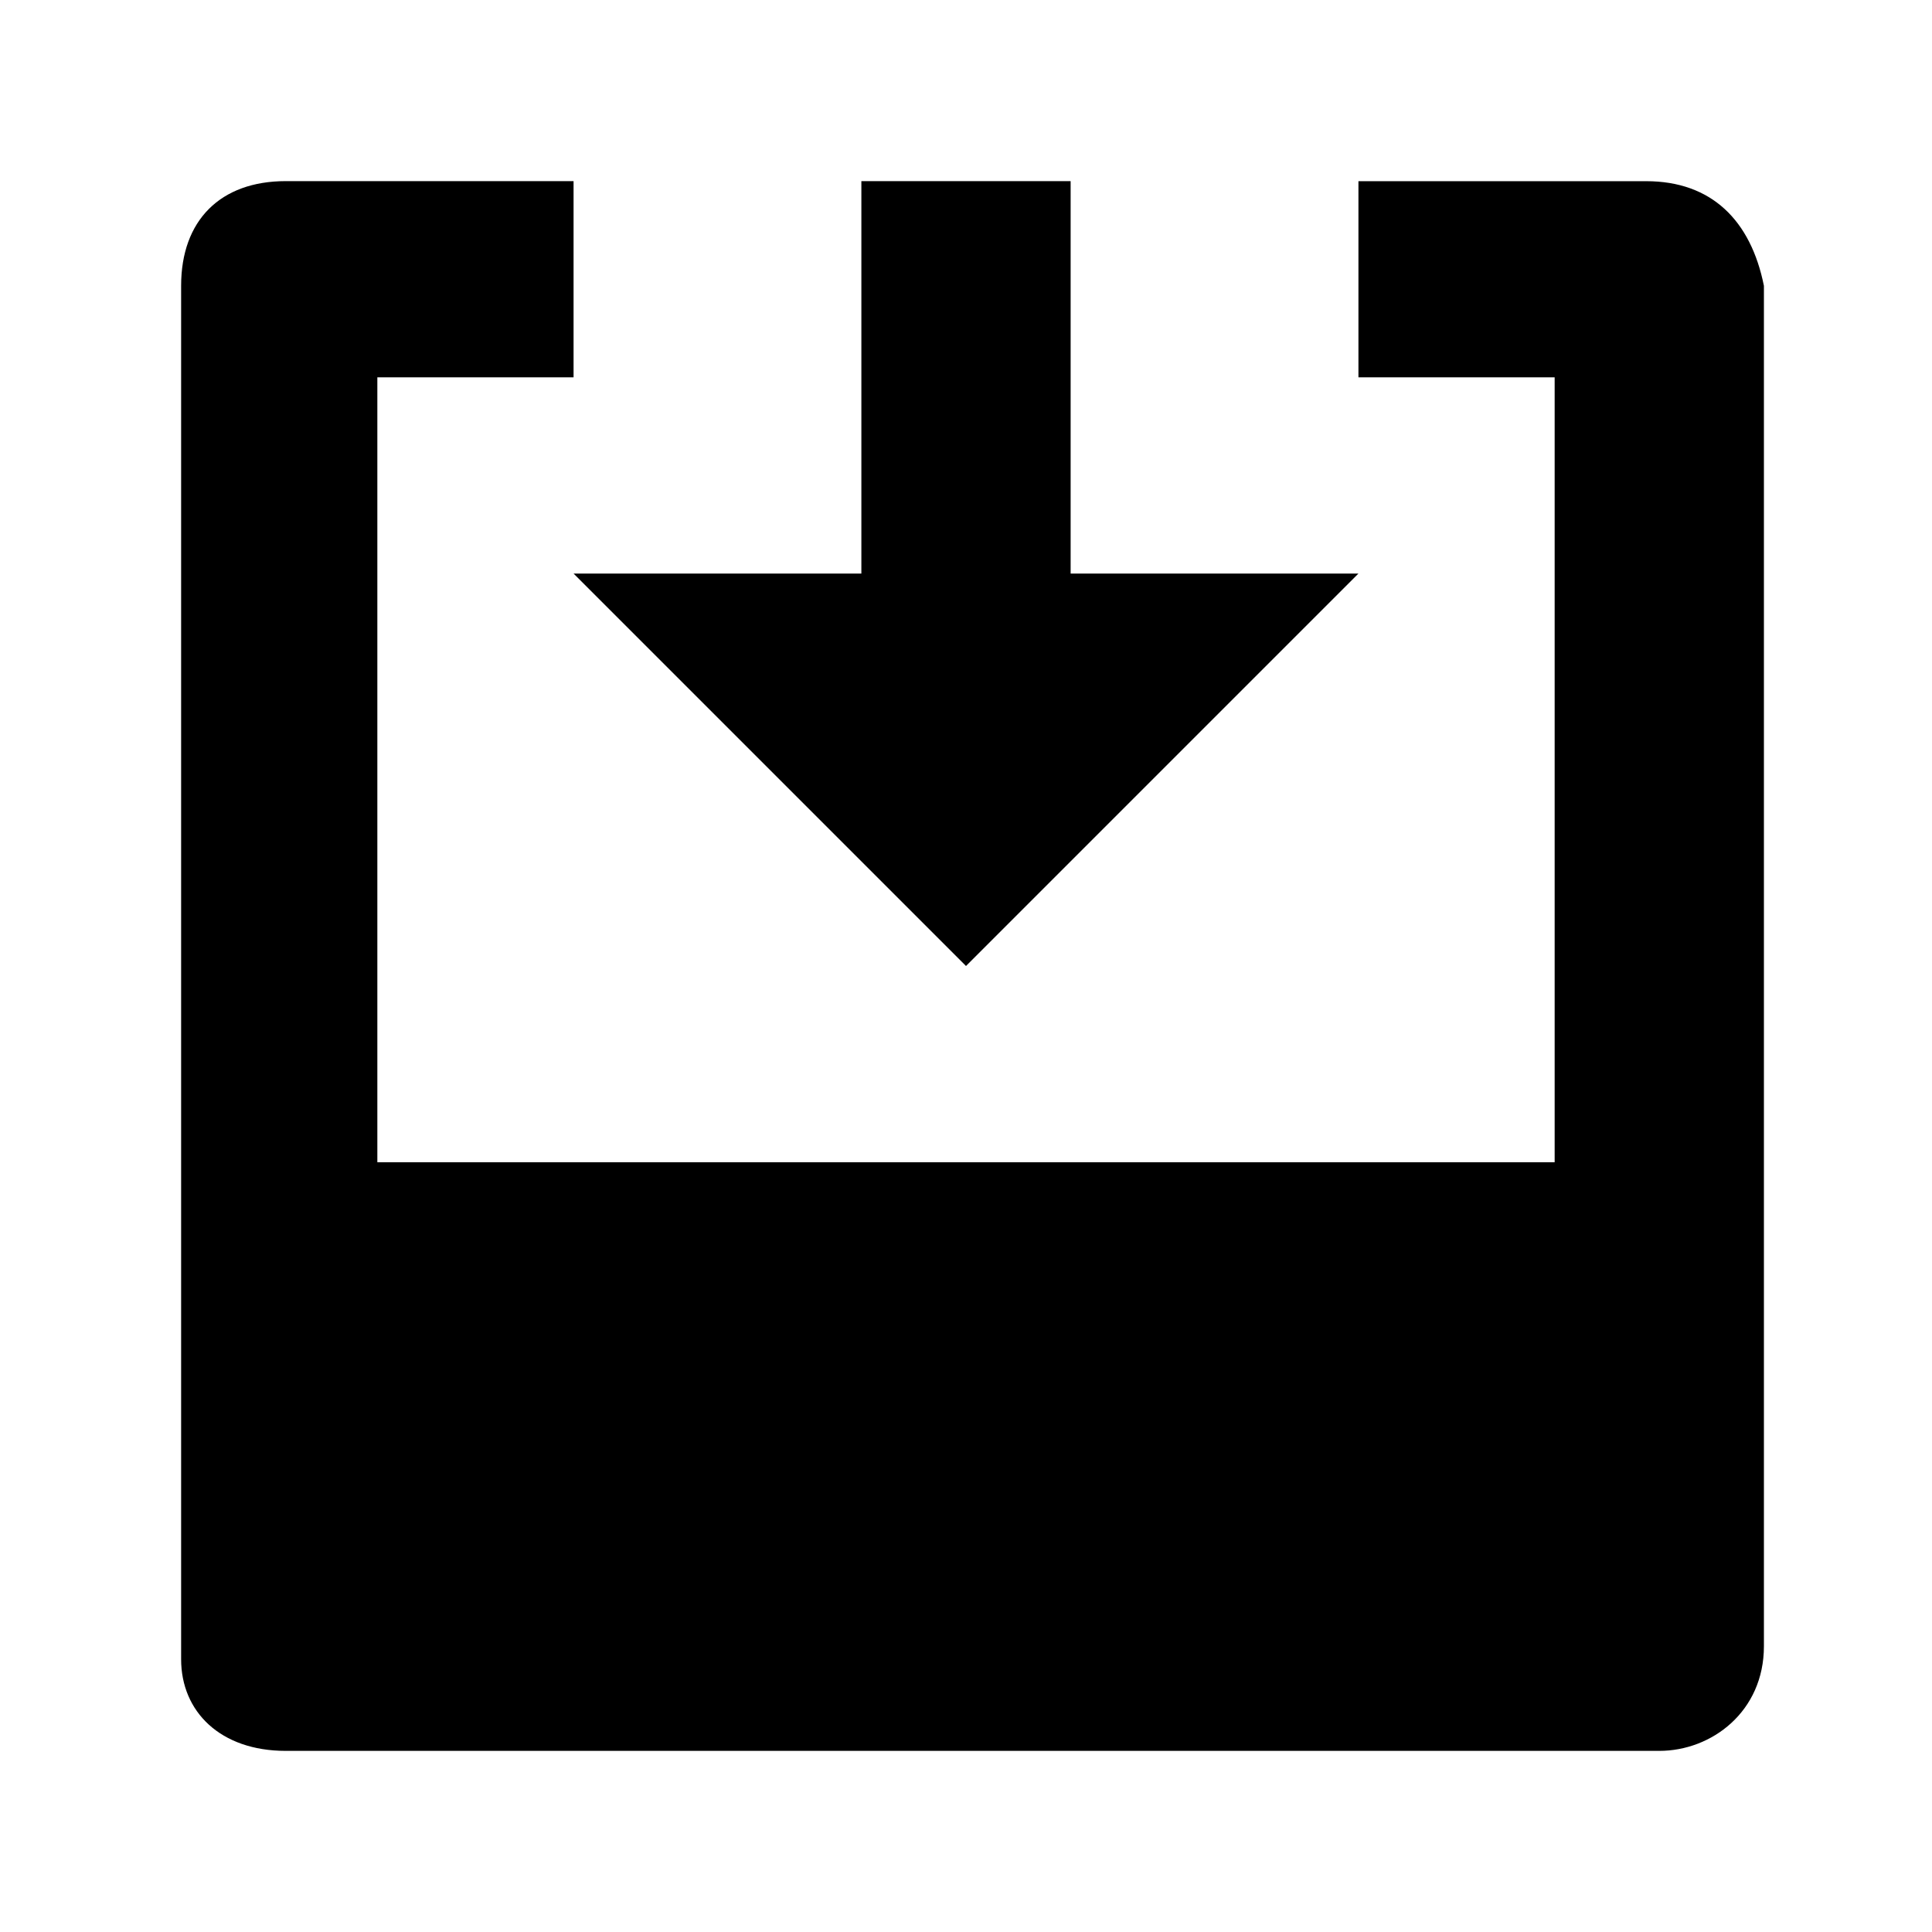
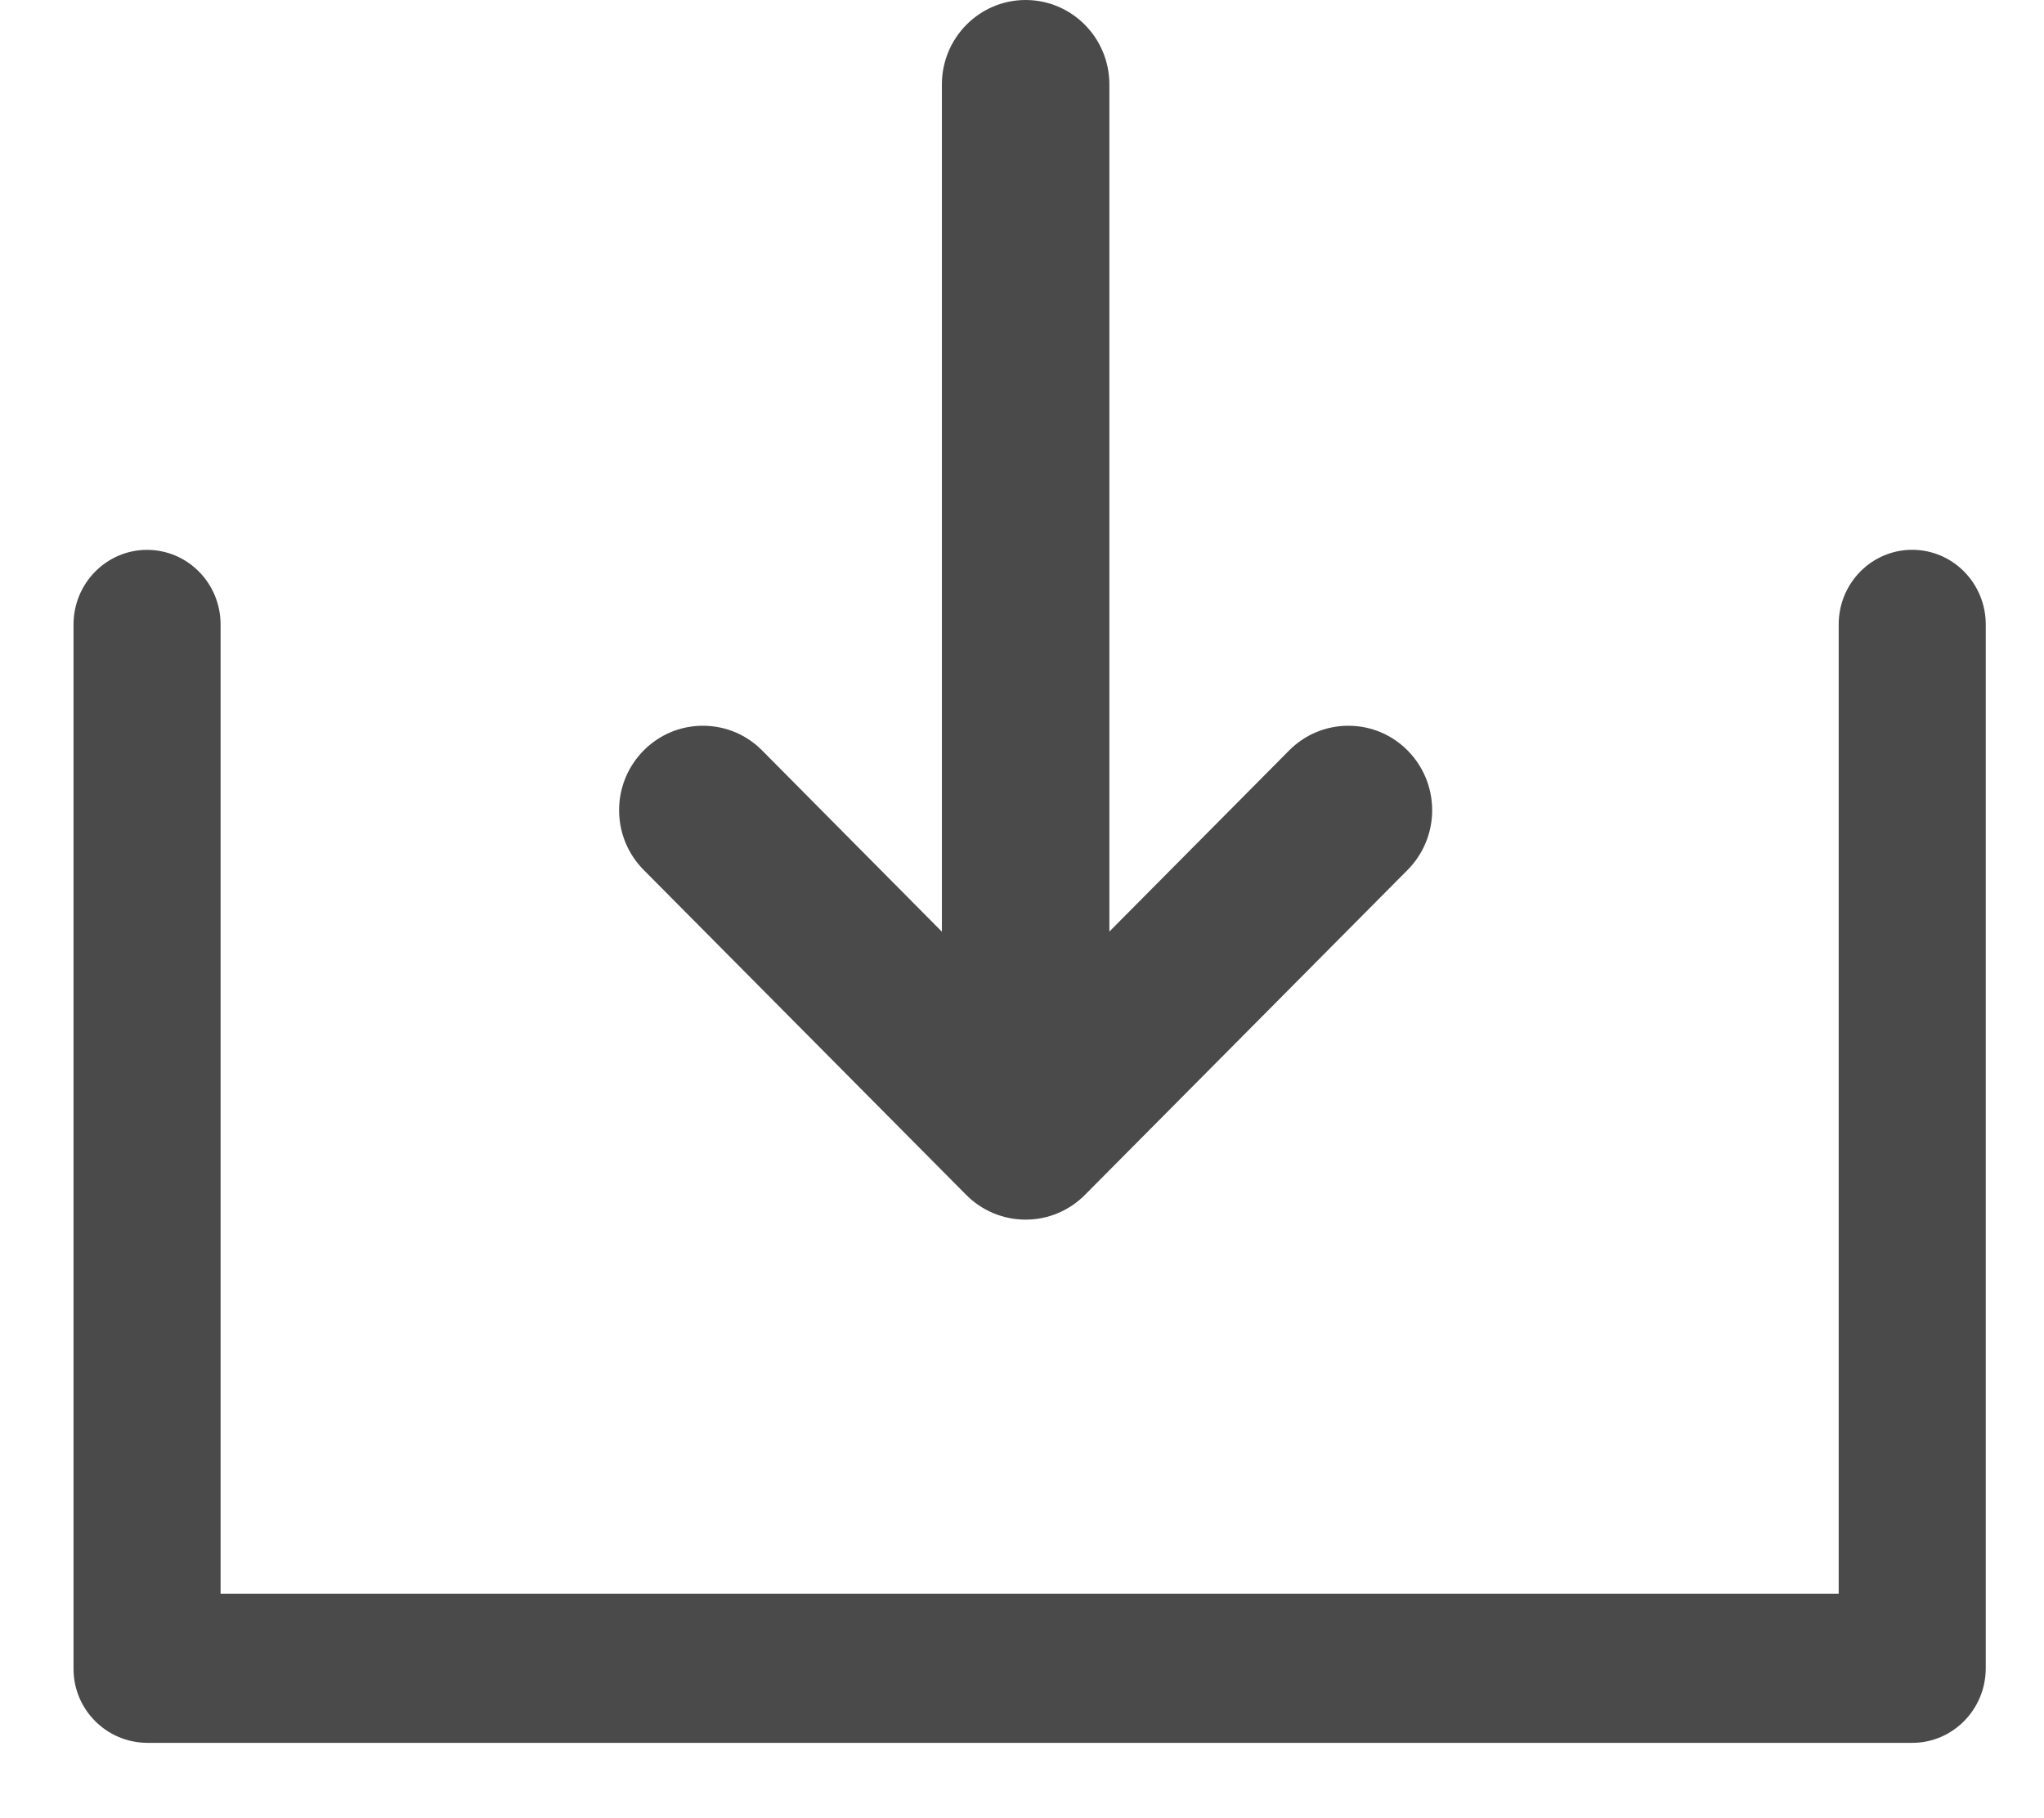
- <svg xmlns="http://www.w3.org/2000/svg" version="1.1" width="32" height="32" viewBox="0 0 32 32">
-   <path d="M14.267 3v6.5h-4.767l6.5 6.5 6.5-6.5h-4.767v-6.5z" />
-   <path d="M22.5 3v3.25h3.25v13h-19.5v-13h3.25v-3.25h-4.767c-1.083 0-1.733 0.65-1.733 1.733v22.75c0 0.867 0.65 1.517 1.733 1.517h22.75c0.867 0 1.733-0.65 1.733-1.733v-22.533c-0.217-1.083-0.867-1.733-1.95-1.733h-4.767z" />
+ <svg xmlns="http://www.w3.org/2000/svg" version="1.1" width="36" height="32" viewBox="0 0 36 32">
+   <path fill="#4a4a4a" d="M3.885 28.062h28.499v-17.067c0-0.725 0.578-1.314 1.295-1.314 0.715 0 1.295 0.589 1.295 1.314v18.379c0 0.725-0.58 1.314-1.295 1.314h-31.089c-0.716-0.005-1.295-0.587-1.295-1.303 0-0.004 0-0.008 0-0.011v-18.378c0-0.725 0.58-1.314 1.295-1.314 0.717 0 1.295 0.589 1.295 1.314v17.067zM13.423 13.214l3.166 3.191v-14.918c0-0.821 0.661-1.487 1.474-1.487 0.815 0 1.476 0.666 1.476 1.487v14.916l3.166-3.189c0.266-0.269 0.635-0.435 1.043-0.435s0.777 0.166 1.043 0.435c0.268 0.27 0.433 0.642 0.433 1.052s-0.165 0.782-0.433 1.052l-5.685 5.724c-0.267 0.268-0.636 0.433-1.043 0.433s-0.777-0.166-1.043-0.433l-5.683-5.724c-0.268-0.27-0.433-0.641-0.433-1.052s0.165-0.782 0.433-1.052c0.266-0.269 0.635-0.435 1.043-0.435s0.777 0.166 1.043 0.435z" />
</svg>
